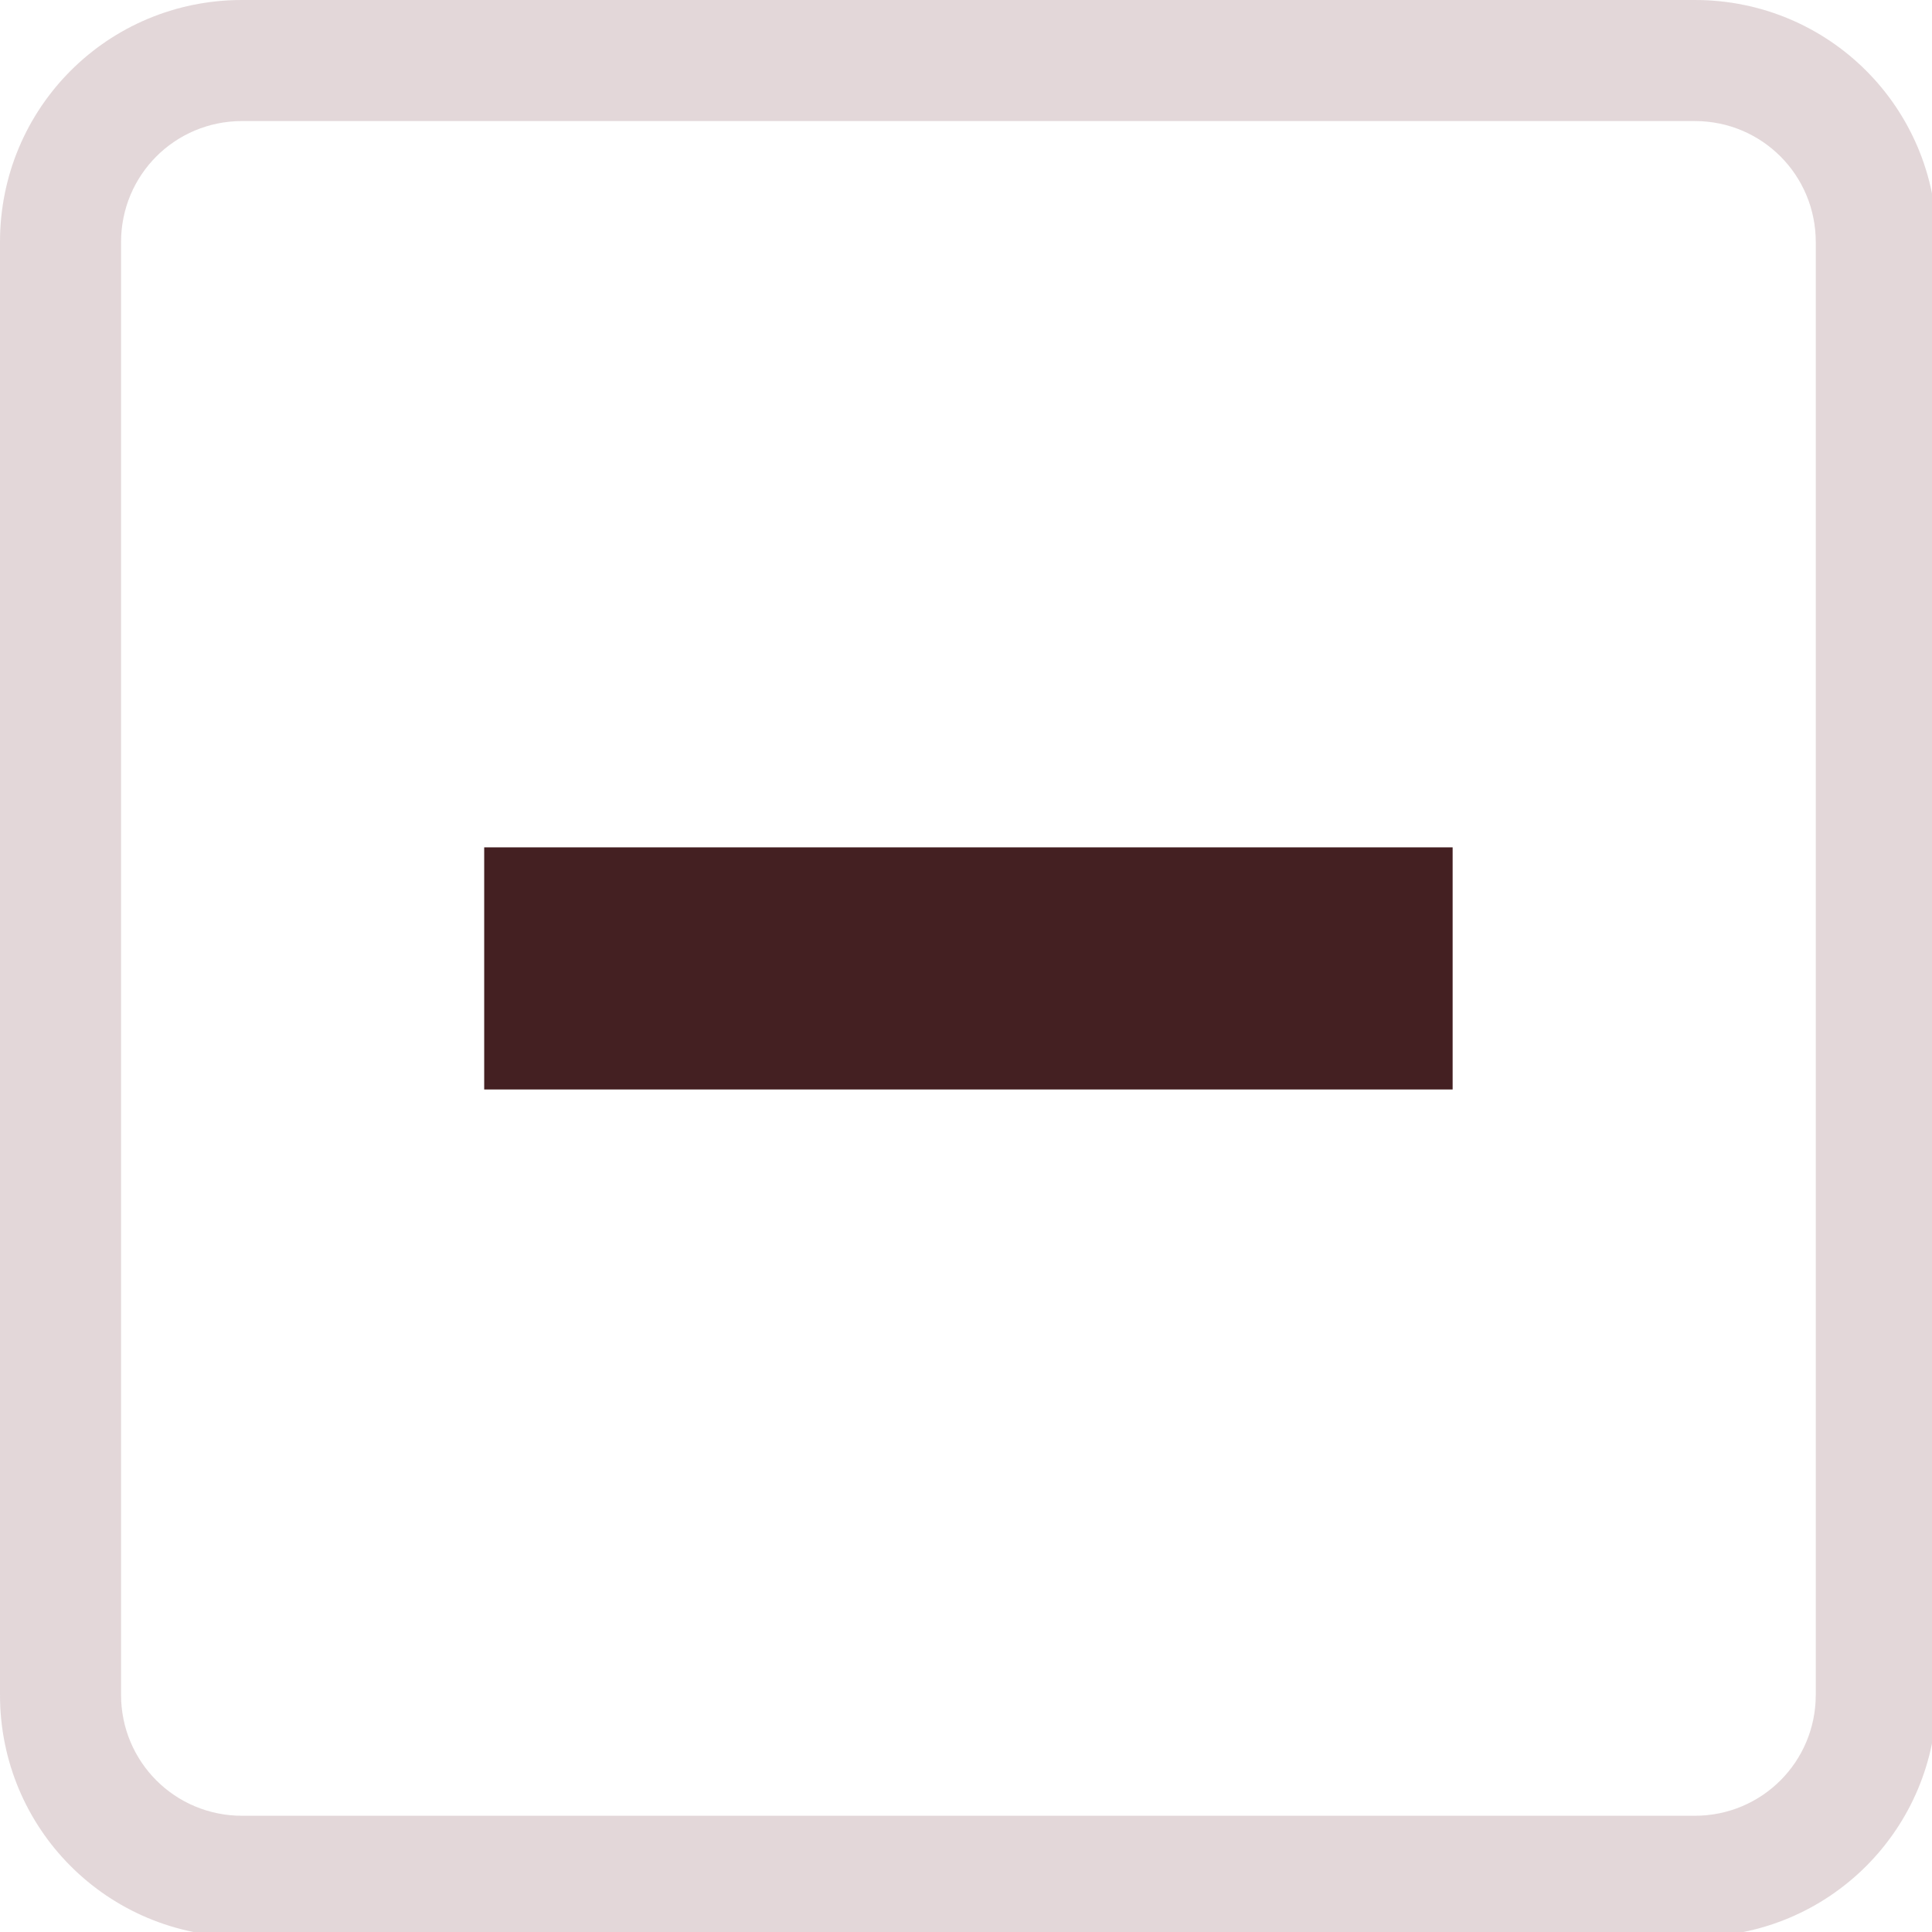
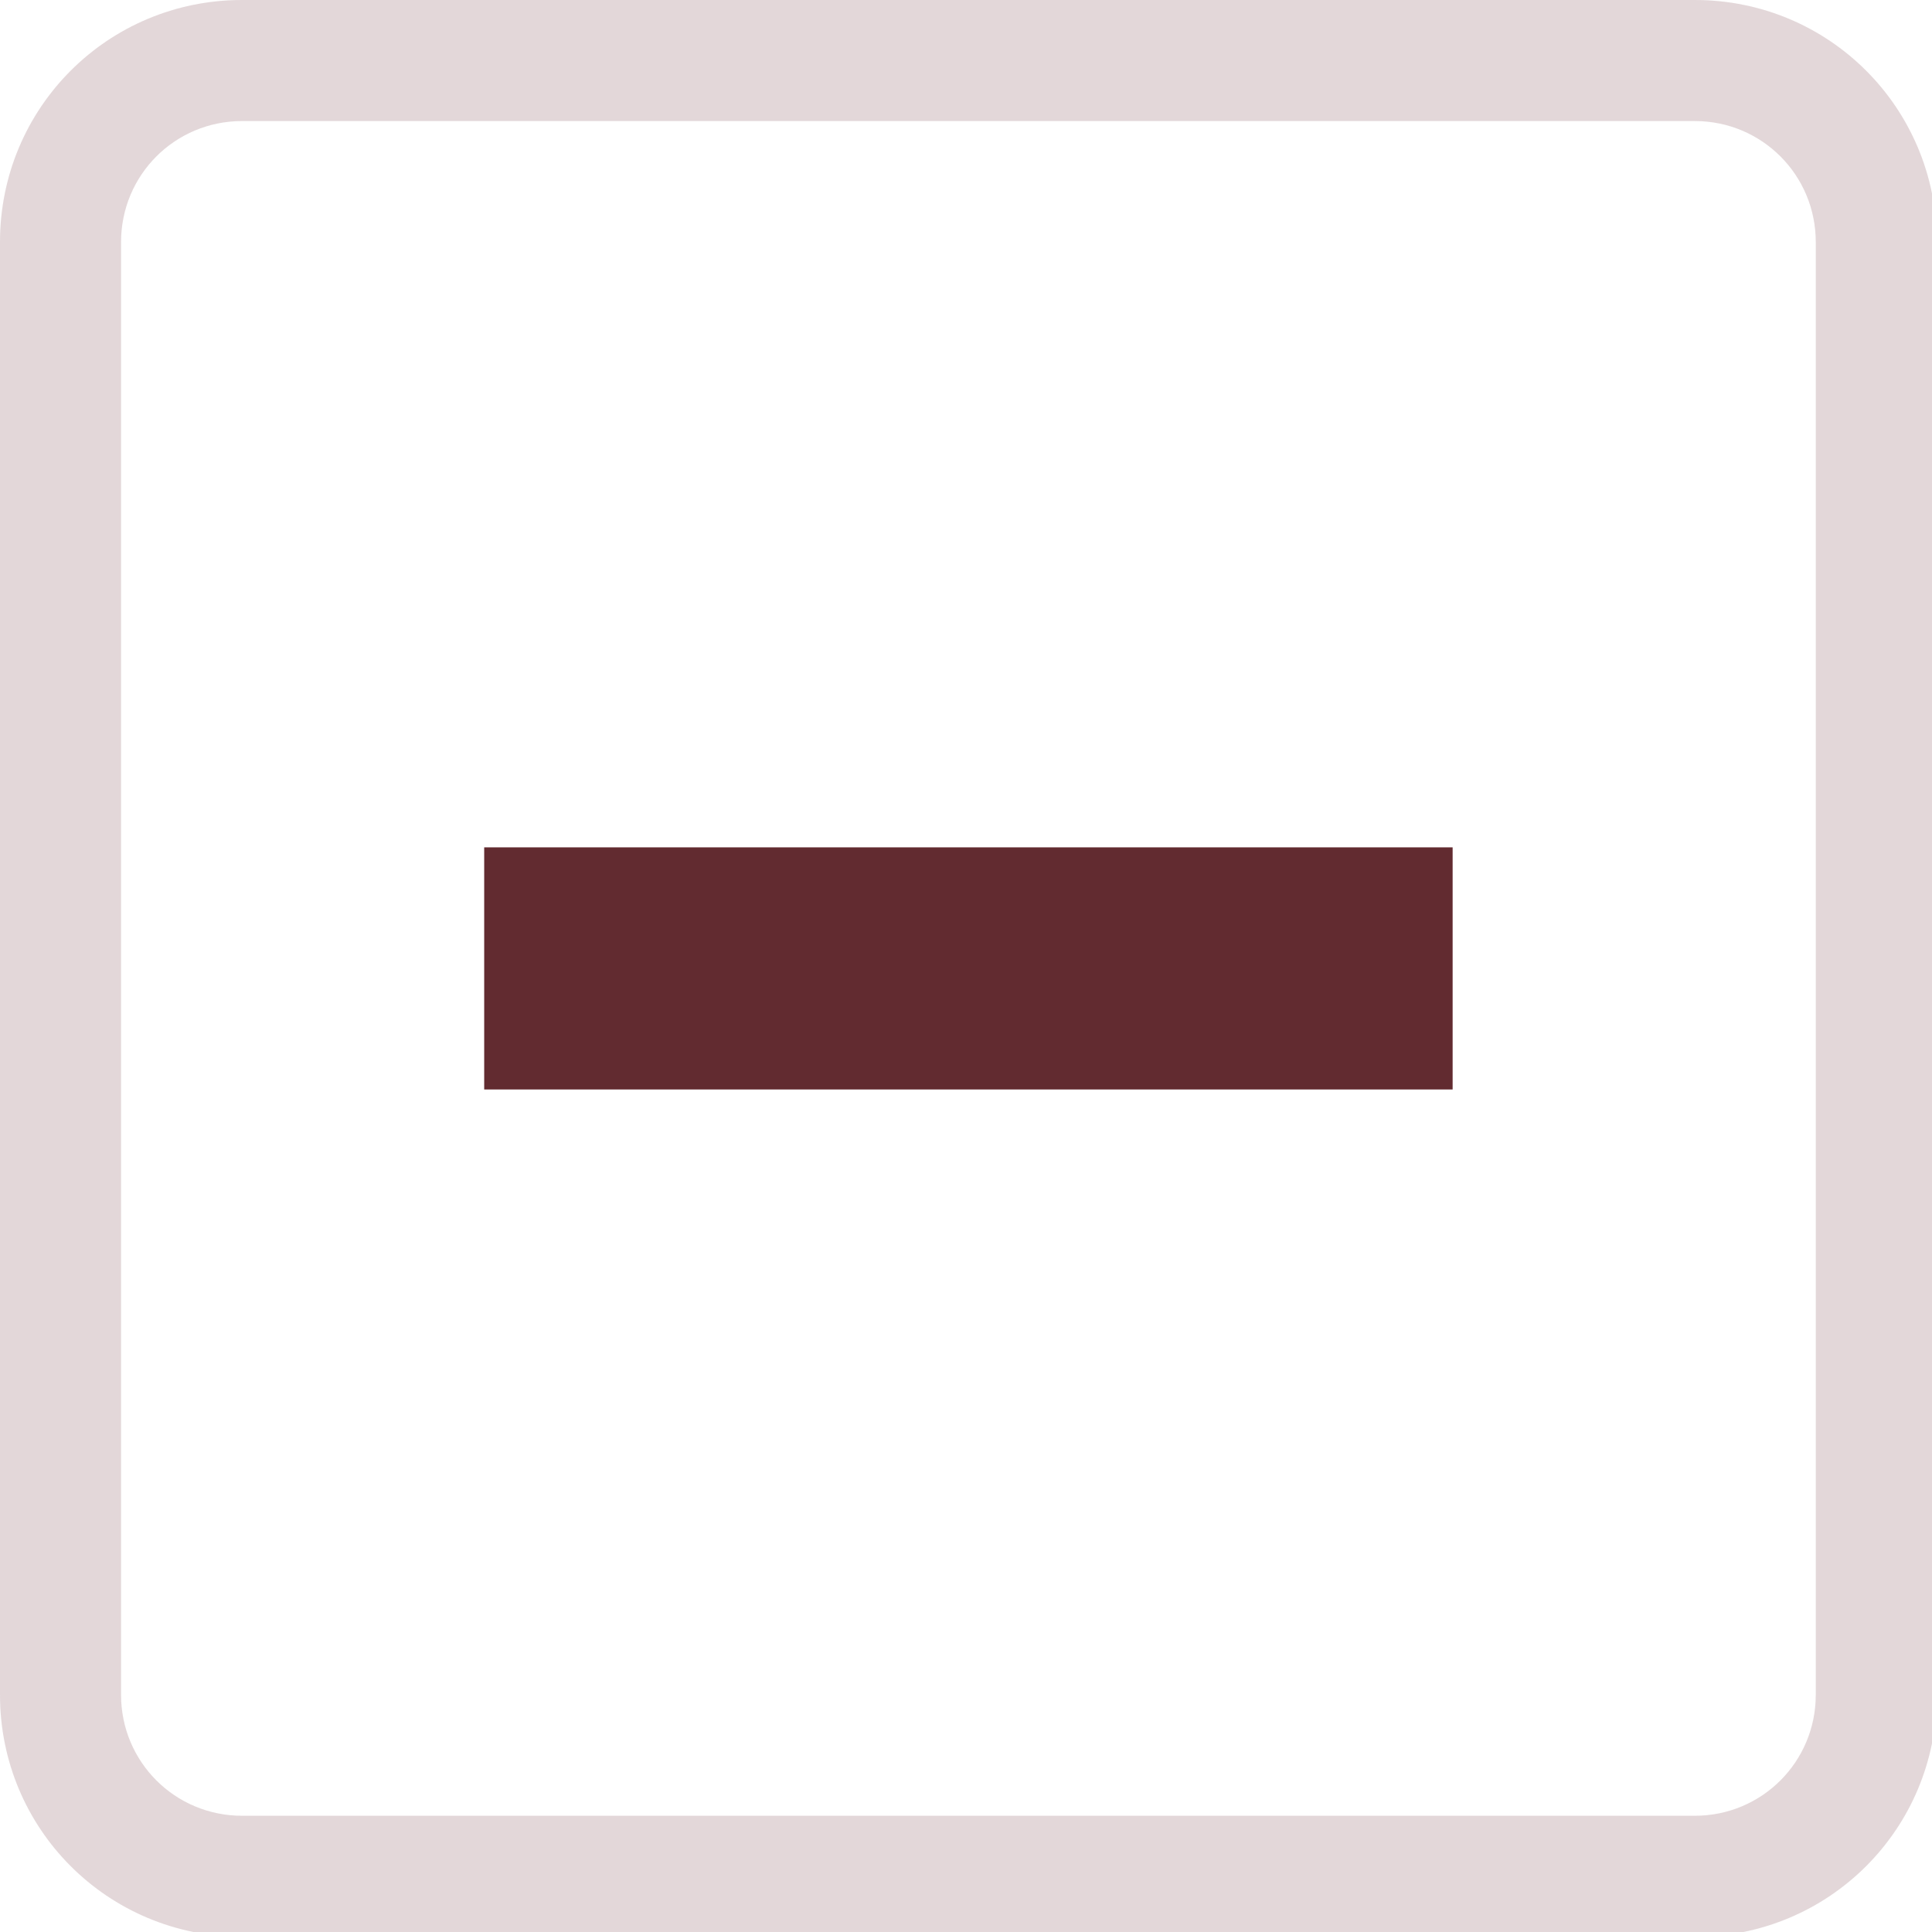
<svg xmlns="http://www.w3.org/2000/svg" width="133pt" height="133pt" viewBox="0 0 133 133" version="1.1">
  <g id="surface1">
    <path style=" stroke:none;fill-rule:nonzero;fill:#cebabf;fill-opacity:0.5;" d="M 16.668 0 C 7.422 0 0 7.422 0 16.668 L 0 116.668 C 0 125.91 7.422 133.332 16.668 133.332 L 116.668 133.332 C 125.91 133.332 133.332 125.91 133.332 116.668 L 133.332 16.668 C 133.332 7.422 125.91 0 116.668 0 Z M 16.668 8.332 L 116.668 8.332 C 121.289 8.332 125 12.043 125 16.668 L 125 116.668 C 125 121.289 121.289 125 116.668 125 L 16.668 125 C 12.043 125 8.332 121.289 8.332 116.668 L 8.332 16.668 C 8.332 12.043 12.043 8.332 16.668 8.332 Z M 16.668 8.332 " />
    <path style=" stroke:none;fill-rule:nonzero;fill:#cebabf;fill-opacity:0.15;" d="M 16.668 0 C 7.422 0 0 7.422 0 16.668 L 0 116.668 C 0 125.91 7.422 133.332 16.668 133.332 L 116.668 133.332 C 125.91 133.332 133.332 125.91 133.332 116.668 L 133.332 16.668 C 133.332 7.422 125.91 0 116.668 0 Z M 16.668 8.332 L 116.668 8.332 C 121.289 8.332 125 12.043 125 16.668 L 125 116.668 C 125 121.289 121.289 125 116.668 125 L 16.668 125 C 12.043 125 8.332 121.289 8.332 116.668 L 8.332 16.668 C 8.332 12.043 12.043 8.332 16.668 8.332 Z M 16.668 8.332 " />
-     <path style=" stroke:none;fill-rule:nonzero;fill:#442022;fill-opacity:1;" d="M 33.332 58.332 L 100 58.332 L 100 75 L 33.332 75 Z M 33.332 58.332 " />
+     <path style=" stroke:none;fill-rule:nonzero;fill:#622b30;fill-opacity:1;" d="M 33.332 58.332 L 100 58.332 L 100 75 L 33.332 75 Z M 33.332 58.332 " />
  </g>
</svg>
